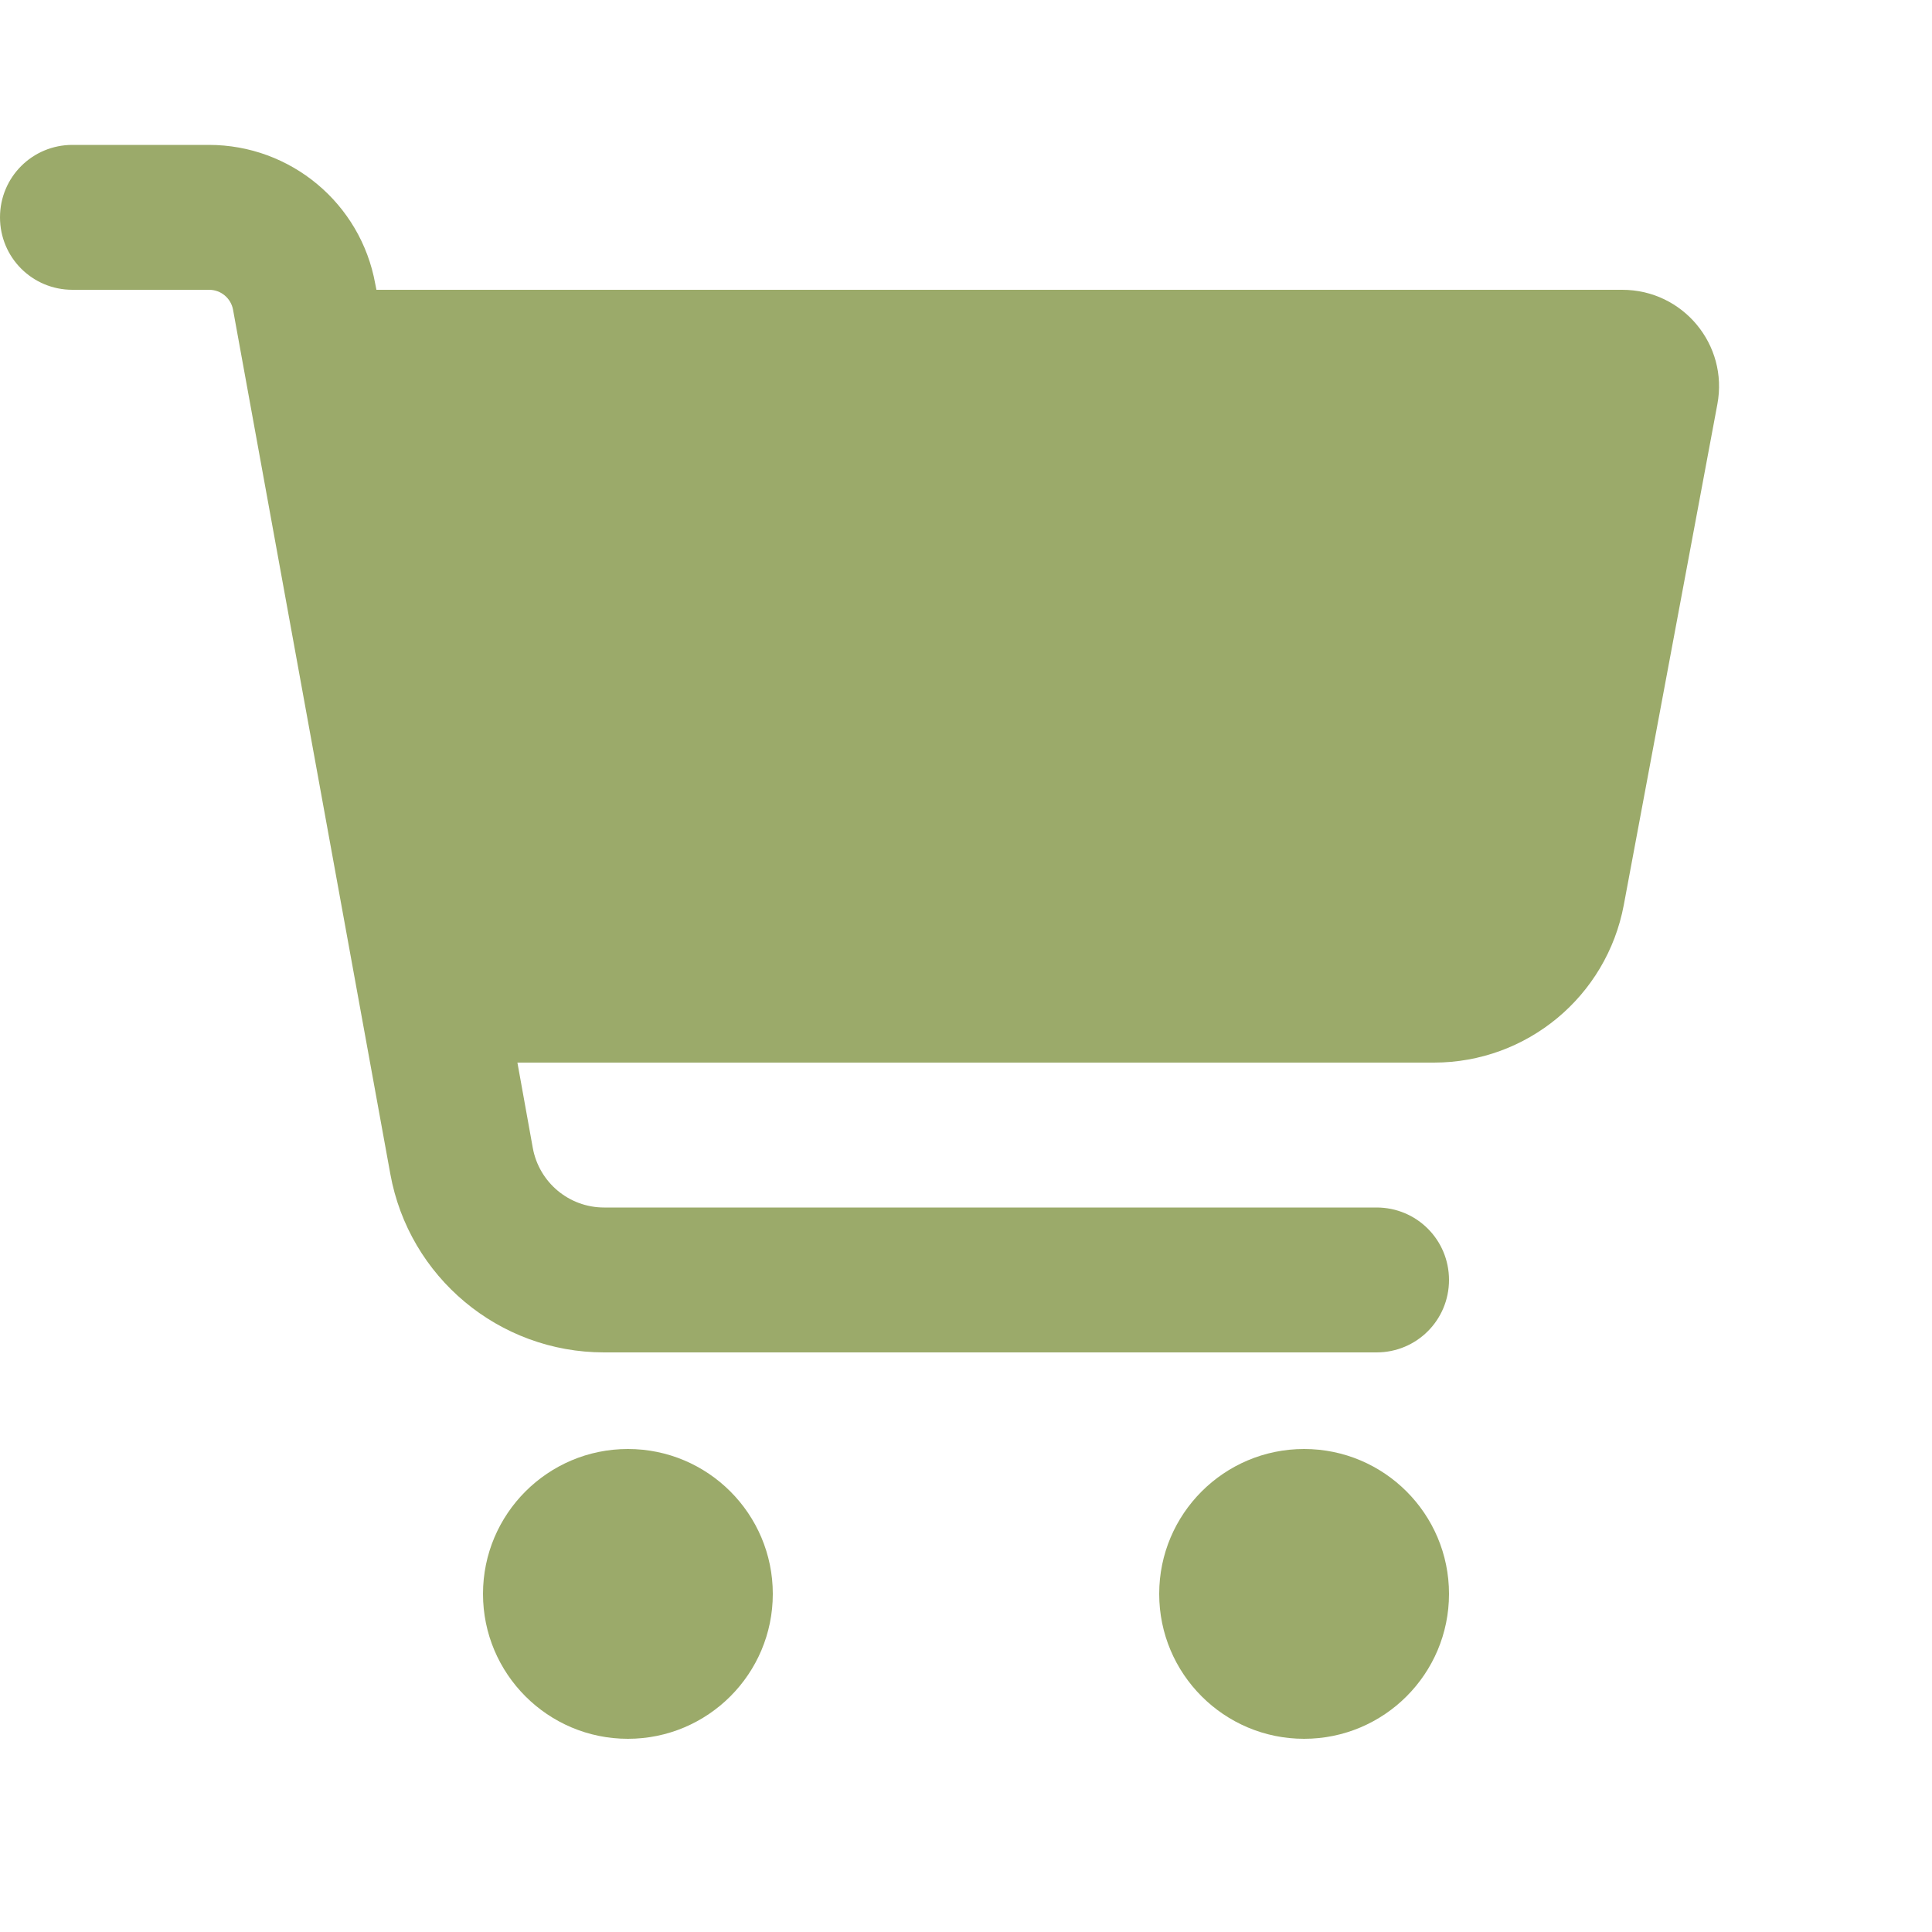
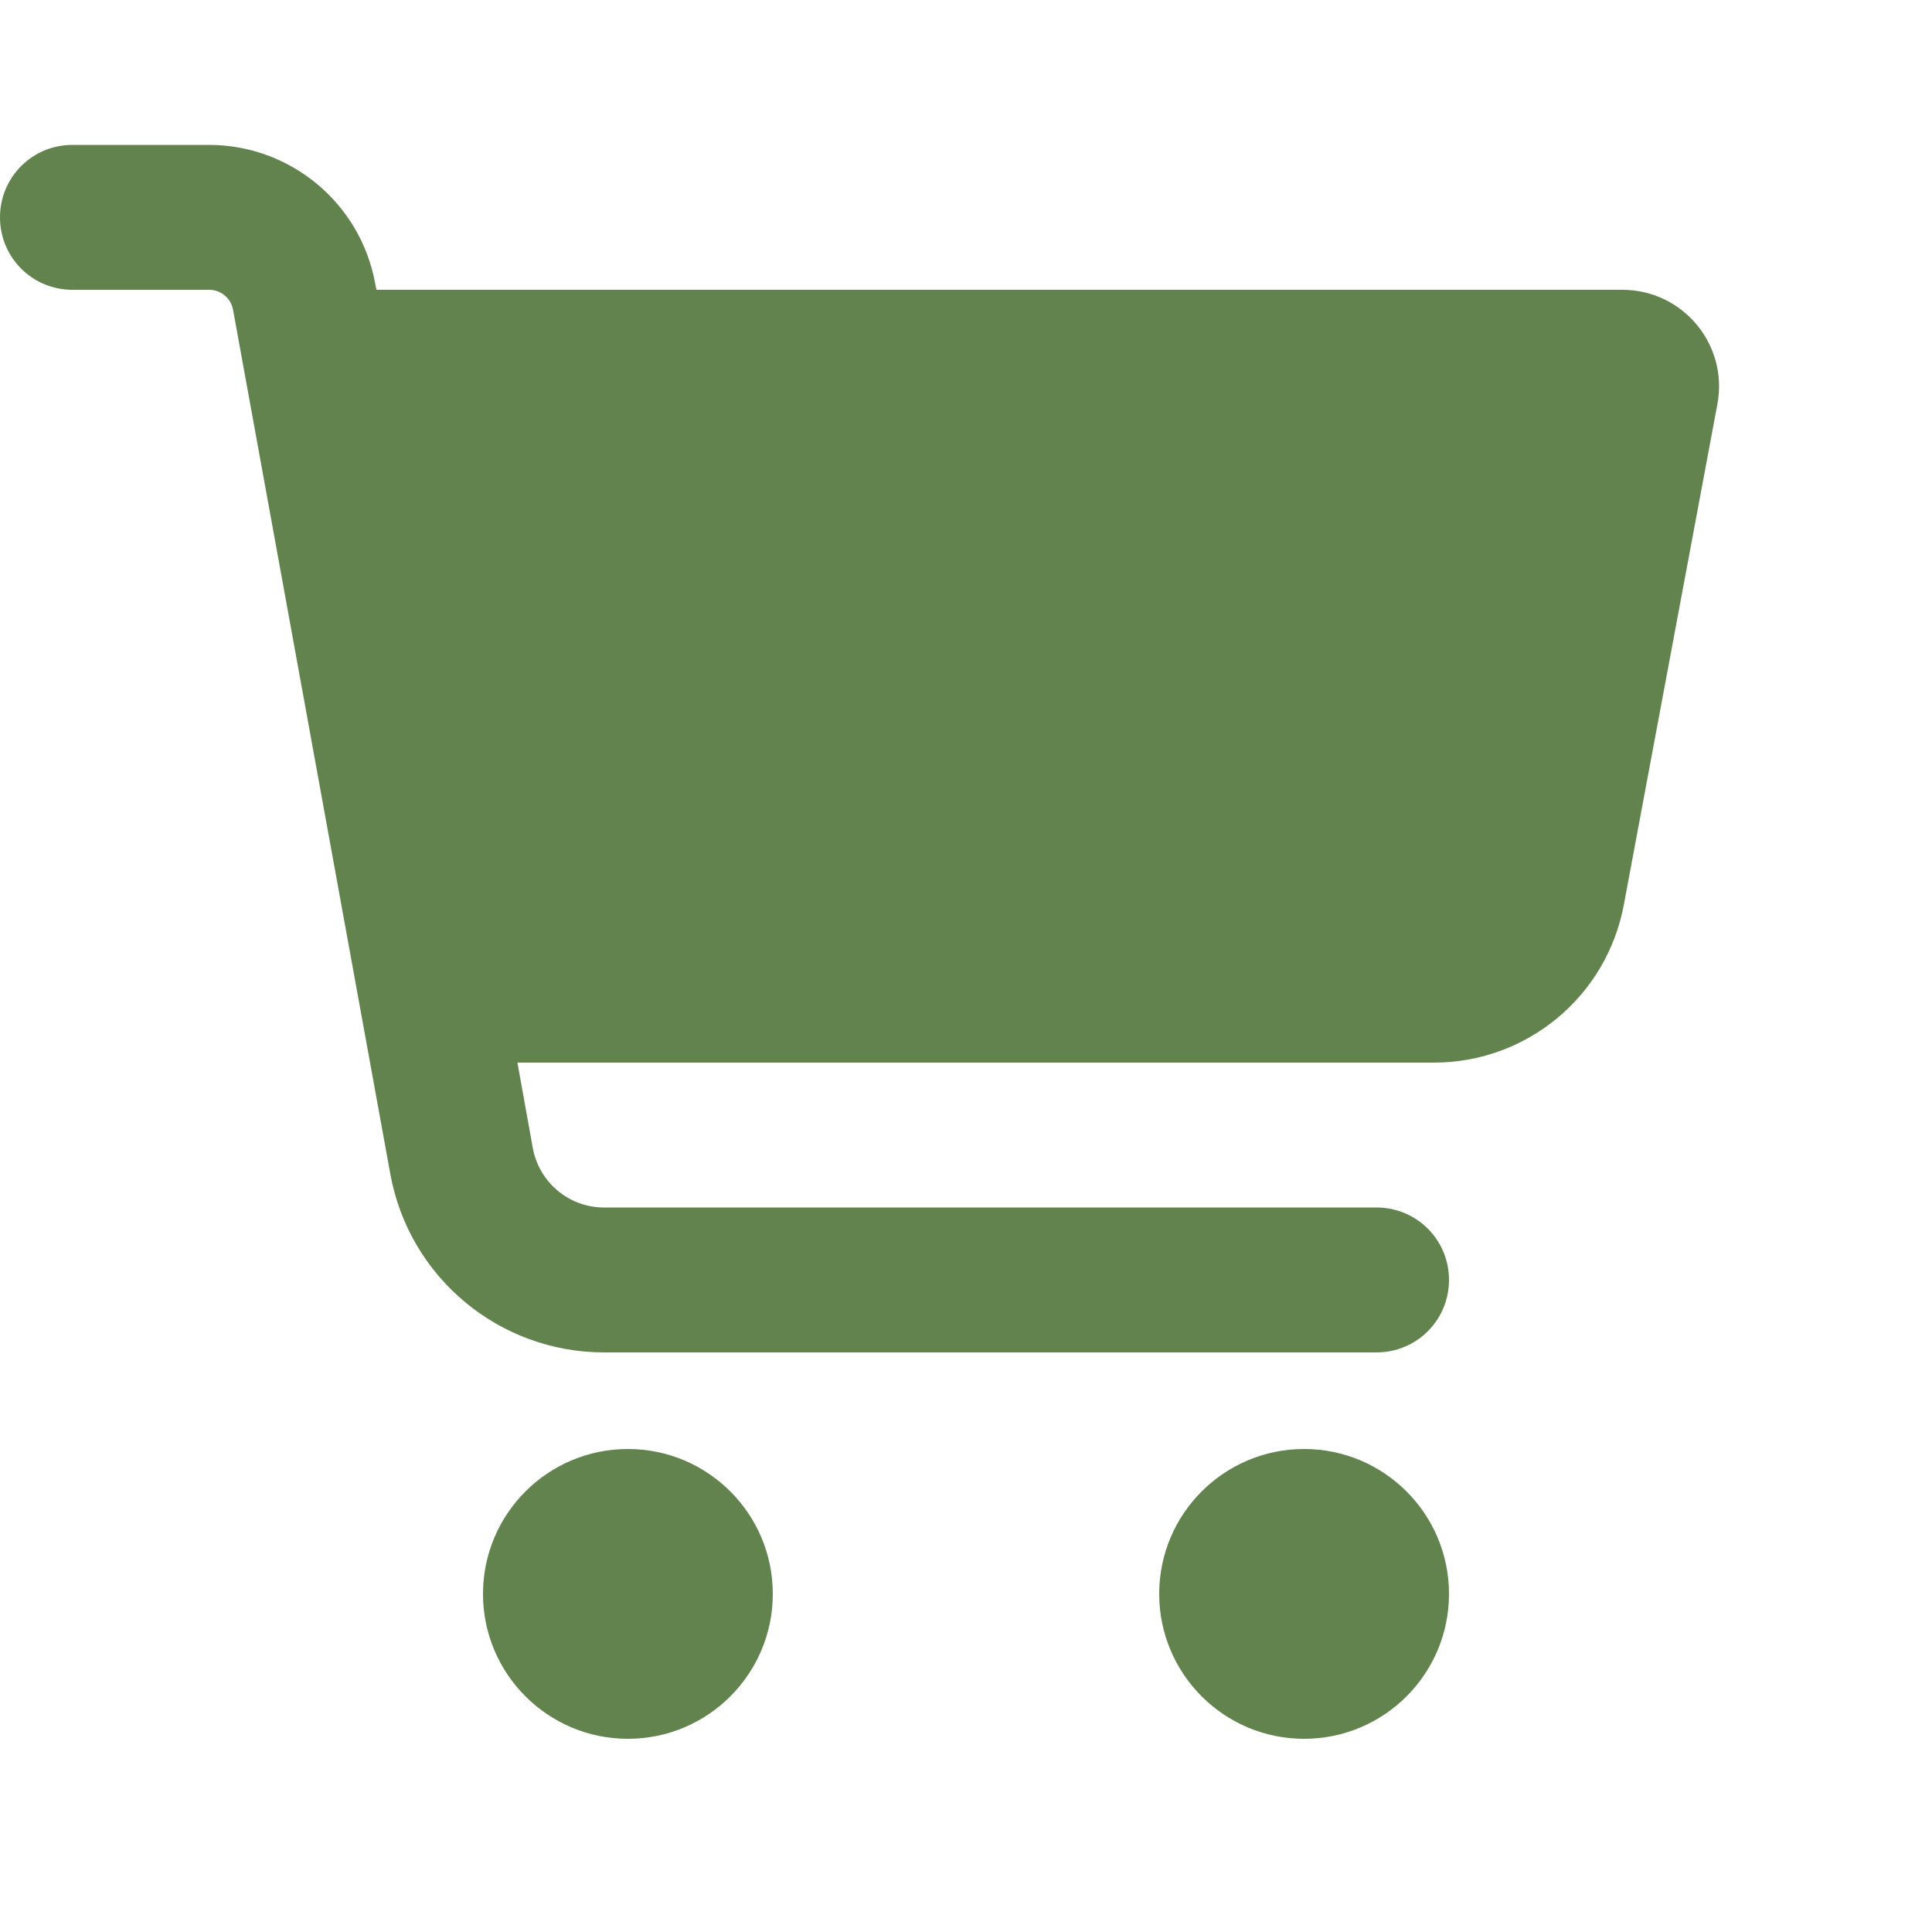
<svg xmlns="http://www.w3.org/2000/svg" viewBox="0 0 640 640">
-   <path fill="#9BAA6A" d="M24 48C10.7 48 0 58.7 0 72C0 85.3 10.7 96 24 96L69.3 96C73.2 96 76.5 98.8 77.2 102.6L129.3 388.9C135.5 423.1 165.3 448 200.1 448L456 448C469.3 448 480 437.3 480 424C480 410.7 469.3 400 456 400L200.1 400C188.5 400 178.6 391.7 176.5 380.3L171.4 352L475 352C505.8 352 532.2 330.1 537.9 299.8L568.9 133.9C572.6 114.2 557.5 96 537.4 96L124.7 96L124.3 94C119.5 67.4 96.3 48 69.2 48L24 48zM208 576C234.5 576 256 554.5 256 528C256 501.5 234.5 480 208 480C181.5 480 160 501.5 160 528C160 554.5 181.5 576 208 576zM432 576C458.5 576 480 554.5 480 528C480 501.5 458.5 480 432 480C405.5 480 384 501.5 384 528C384 554.5 405.5 576 432 576z" />
+   <path fill="#62834e" d="M24 48C10.7 48 0 58.7 0 72C0 85.3 10.7 96 24 96L69.3 96C73.2 96 76.5 98.8 77.2 102.6L129.3 388.9C135.5 423.1 165.3 448 200.1 448L456 448C469.3 448 480 437.3 480 424C480 410.7 469.3 400 456 400L200.1 400C188.5 400 178.6 391.7 176.5 380.3L171.4 352L475 352C505.8 352 532.2 330.1 537.9 299.8L568.9 133.9C572.6 114.2 557.5 96 537.4 96L124.7 96L124.3 94C119.5 67.4 96.3 48 69.2 48L24 48zM208 576C234.5 576 256 554.5 256 528C256 501.5 234.5 480 208 480C181.5 480 160 501.5 160 528C160 554.5 181.5 576 208 576zM432 576C458.5 576 480 554.5 480 528C480 501.5 458.5 480 432 480C405.5 480 384 501.5 384 528C384 554.5 405.5 576 432 576z" />
</svg>
